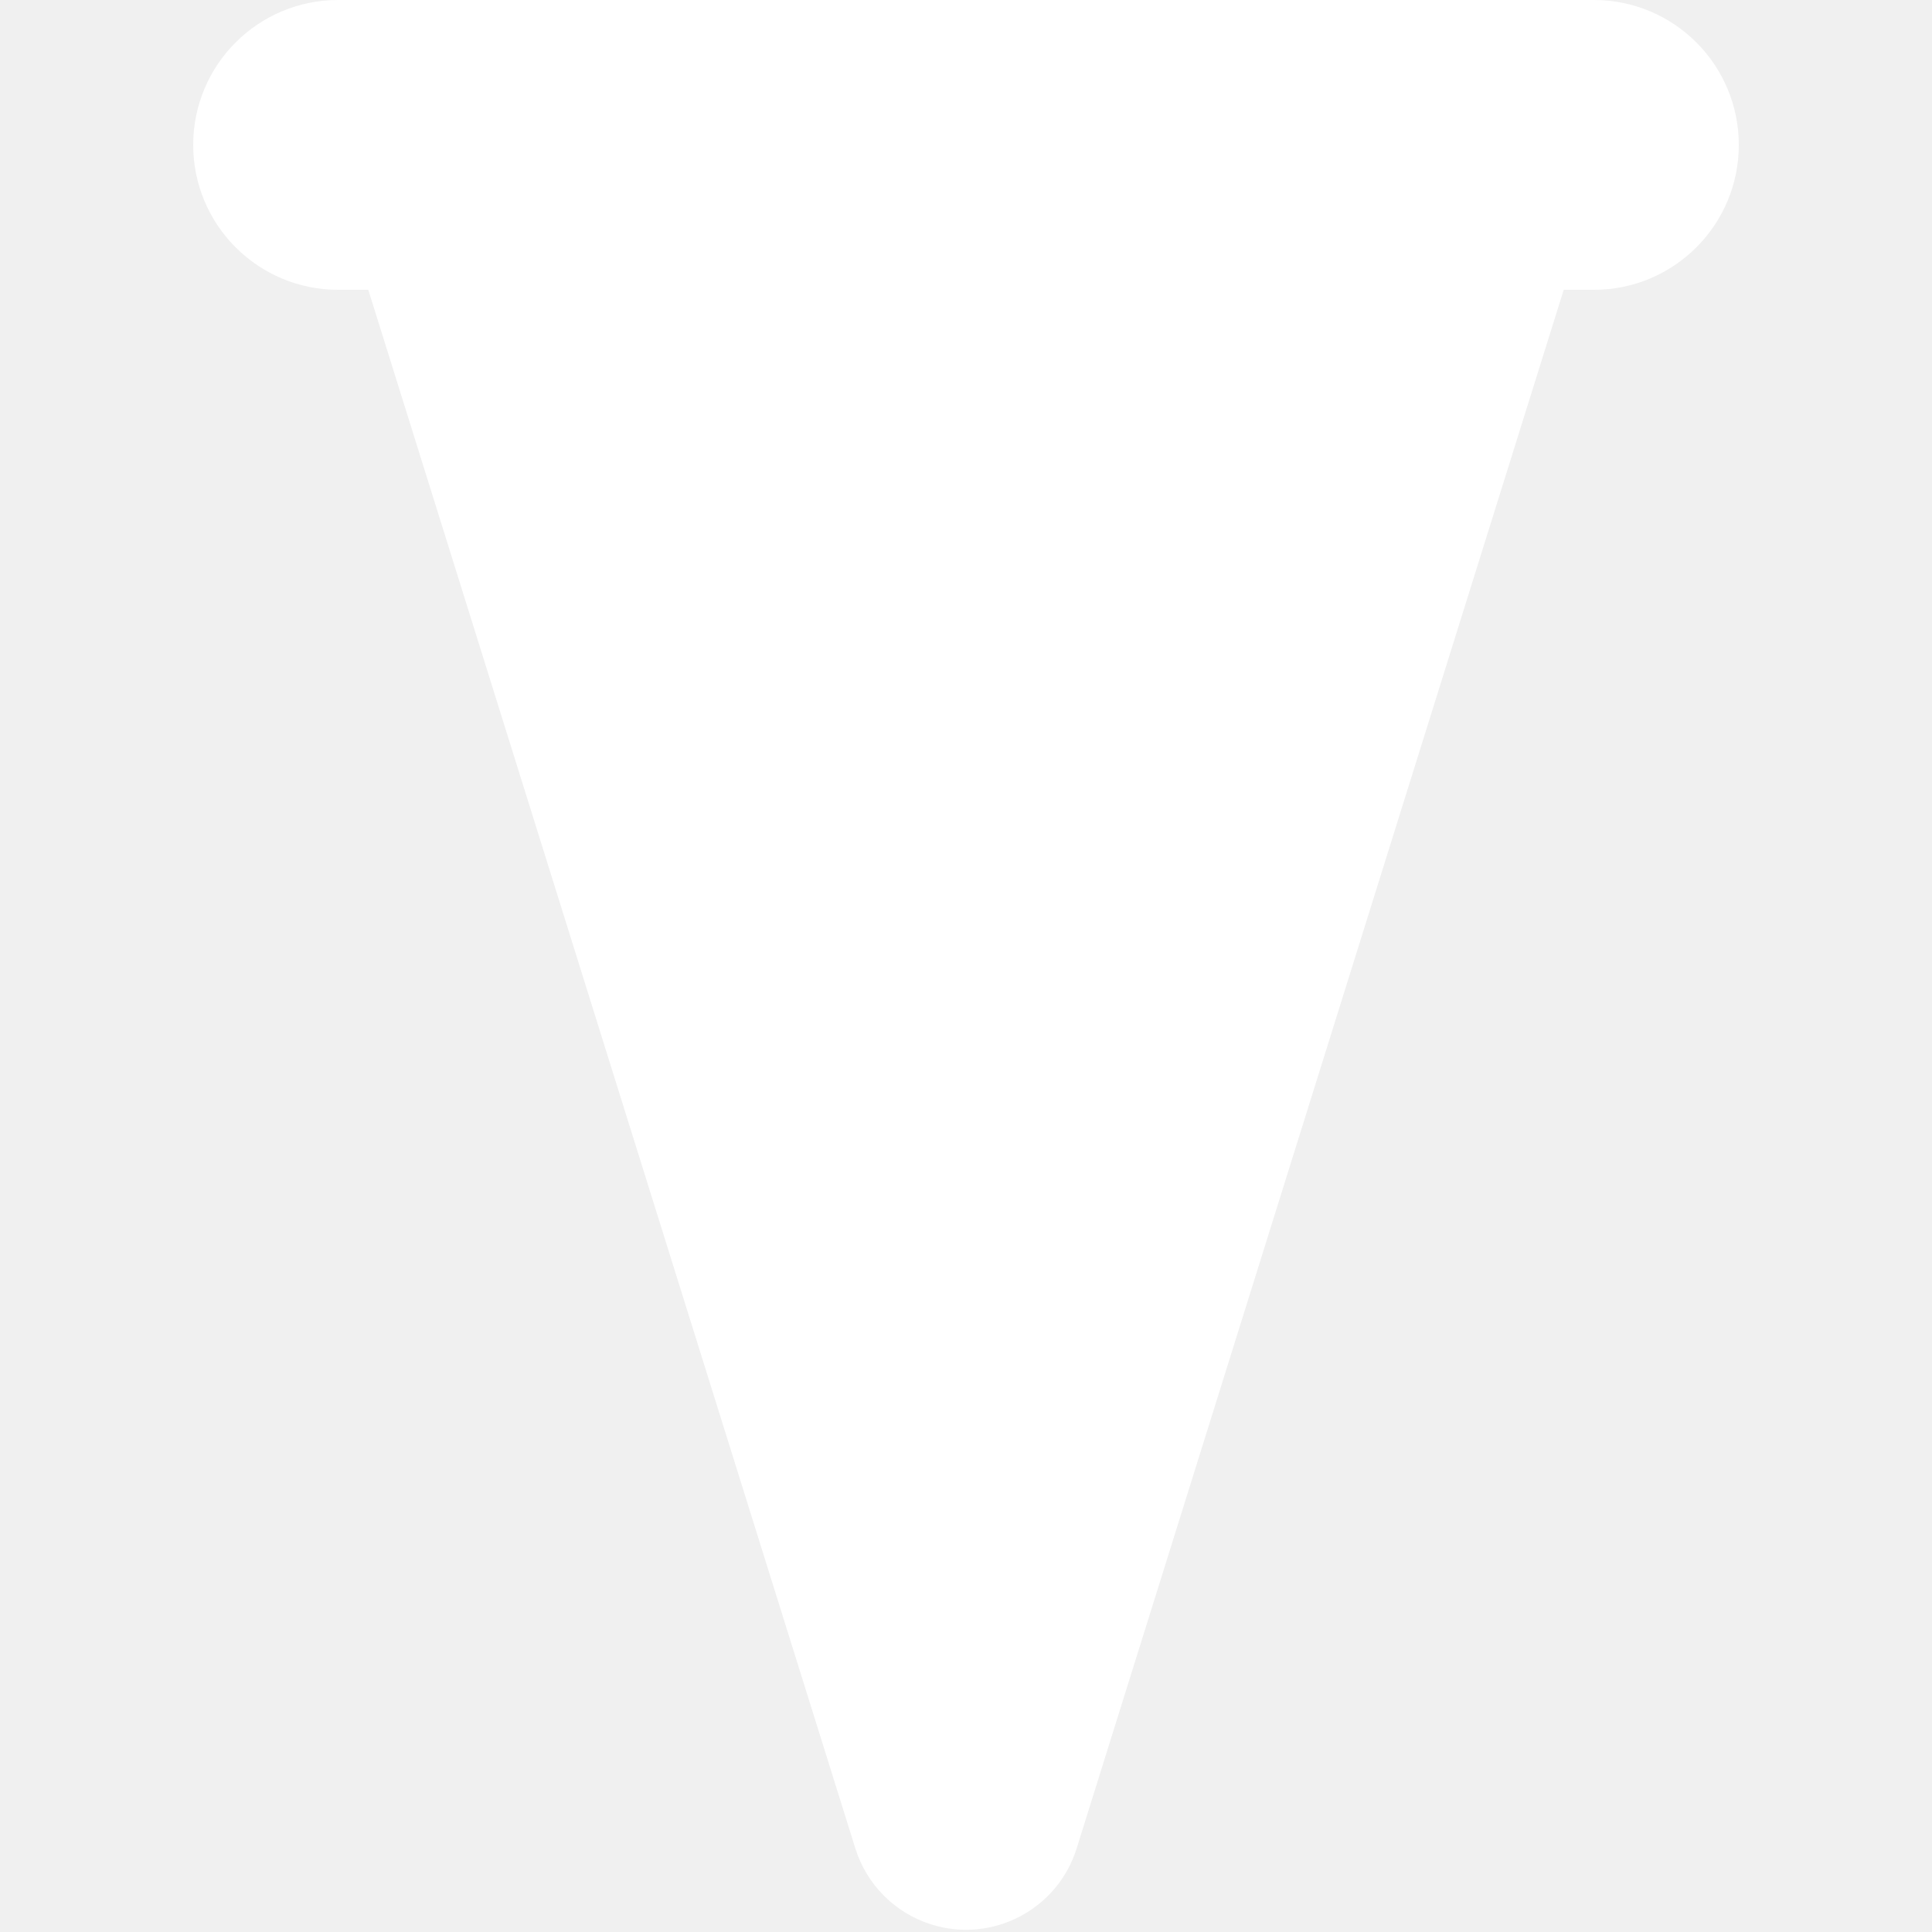
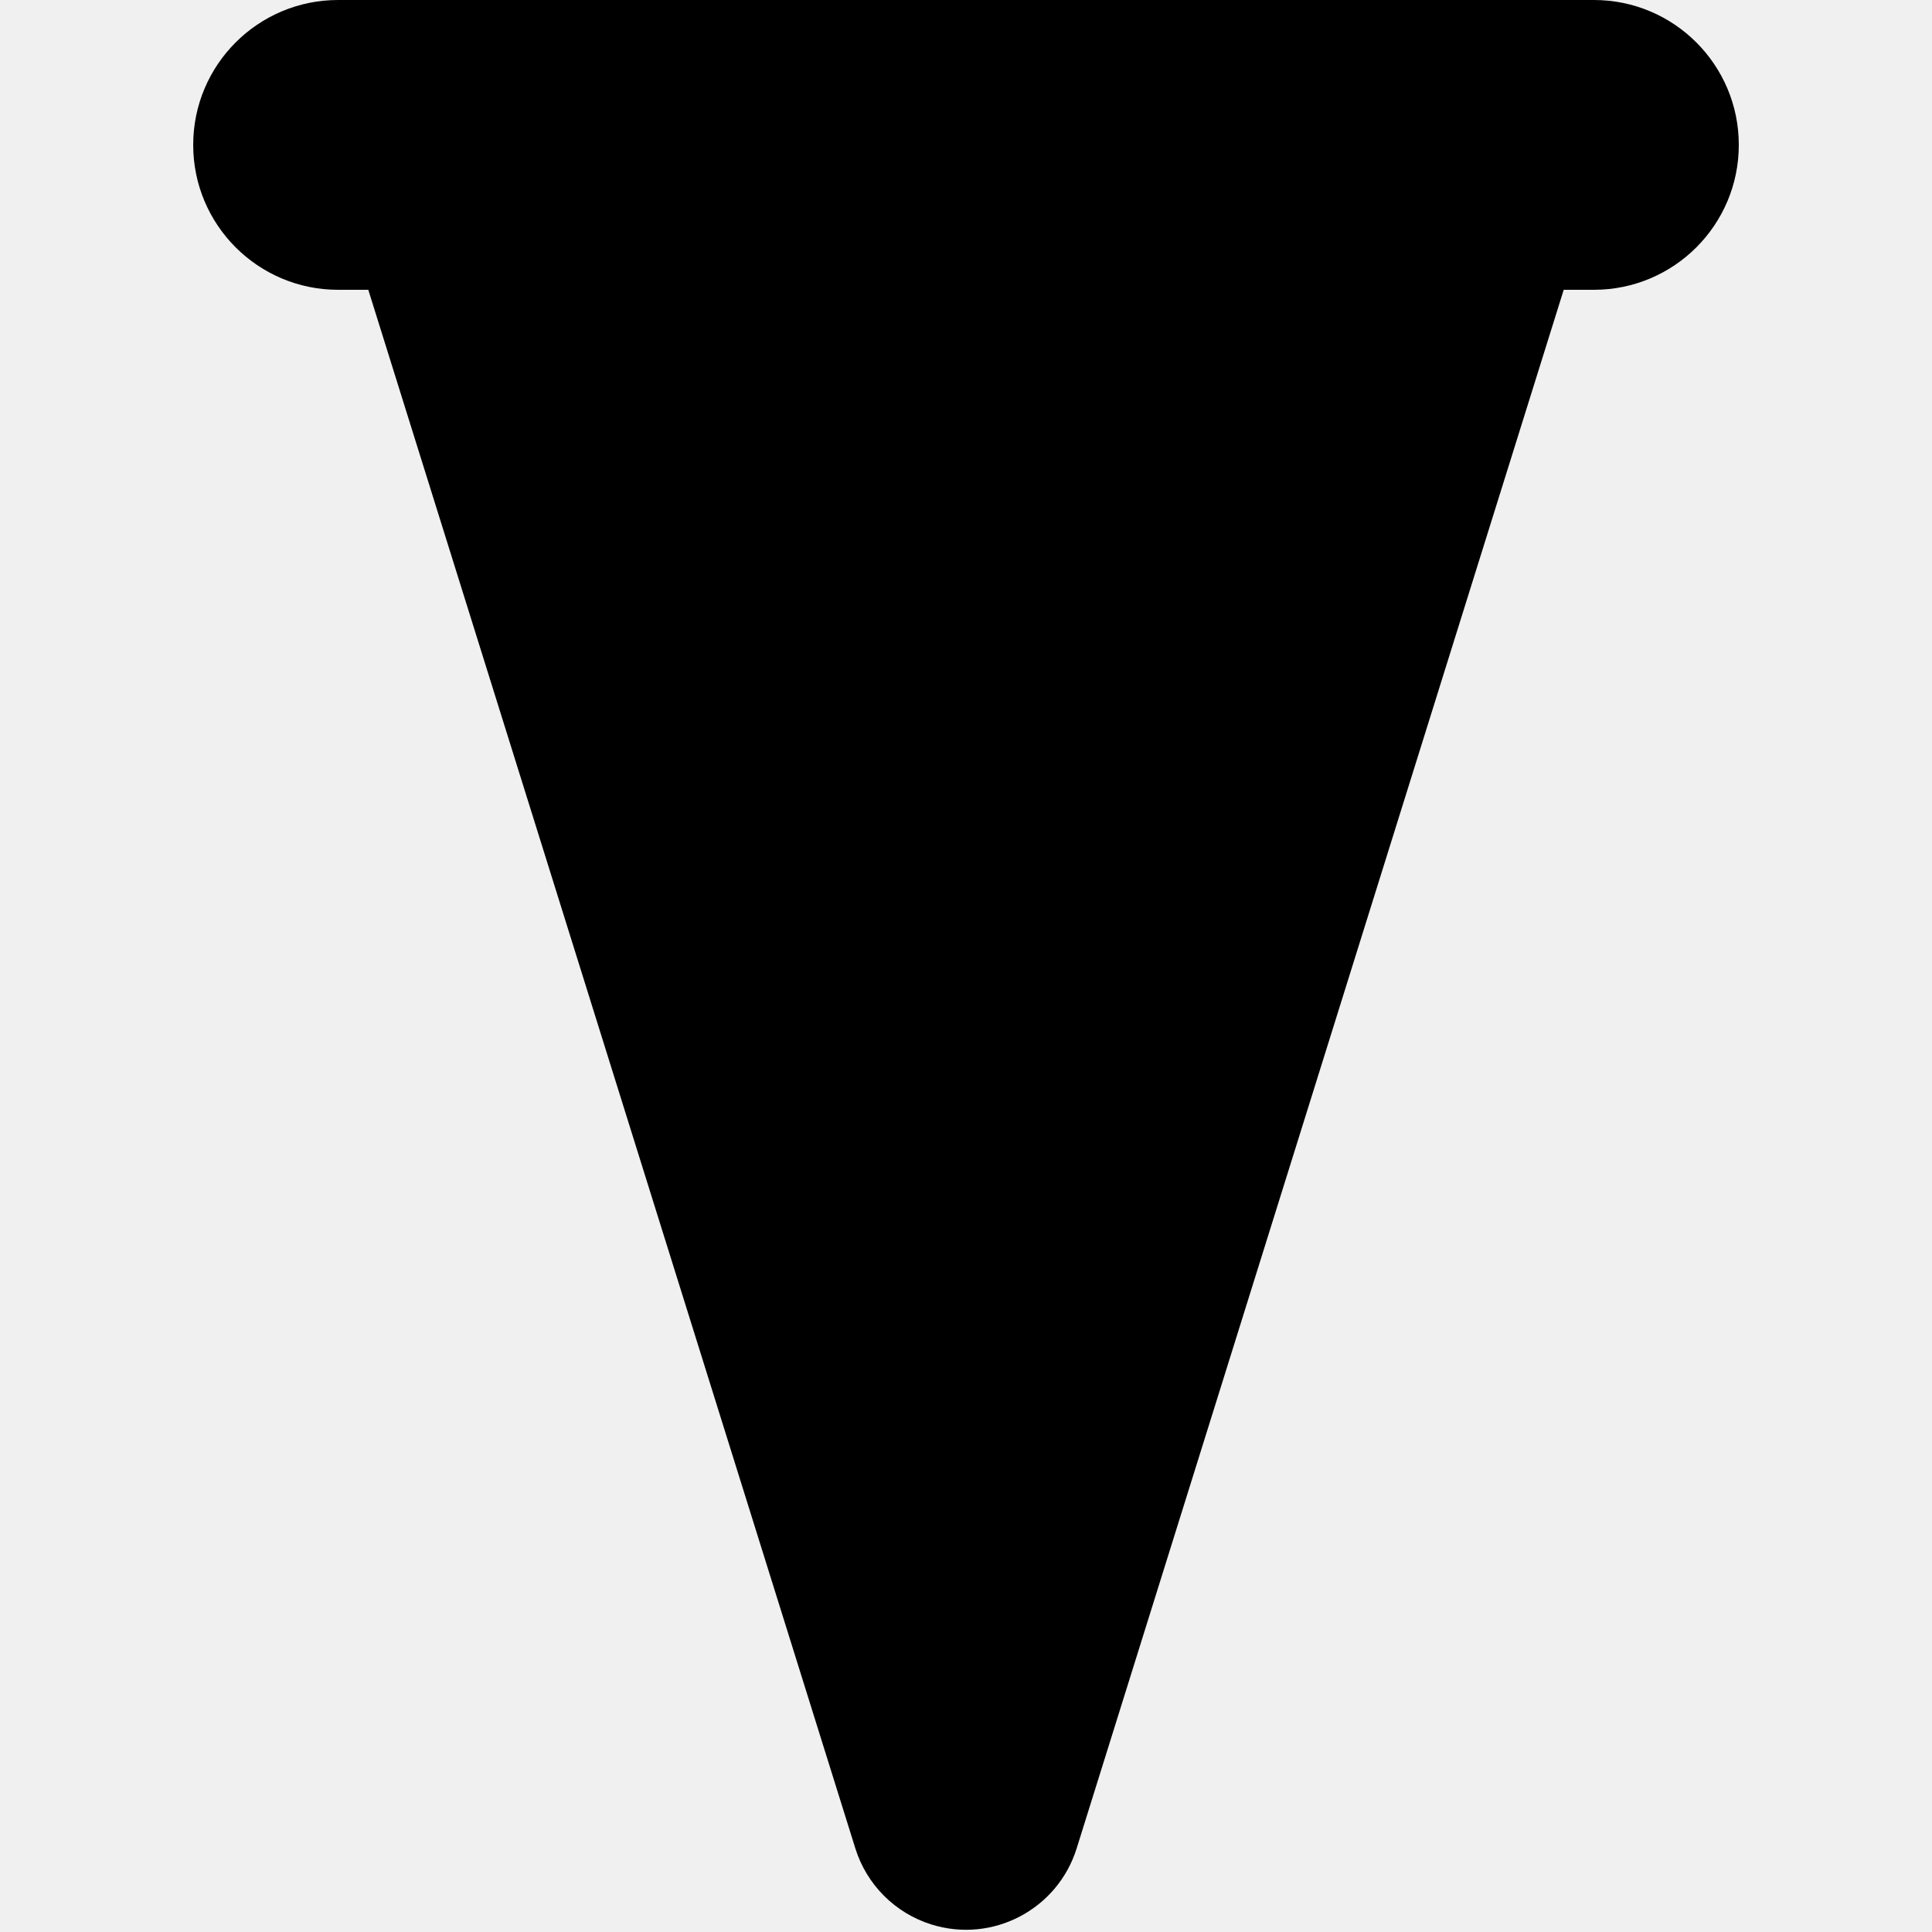
<svg xmlns="http://www.w3.org/2000/svg" width="200" height="200" viewBox="0 0 200 200">
-   <path fill="#FFF" fill-rule="evenodd" d="M165 0c8.284 0 15 6.716 15 15 0 8.284-6.716 15-15 15h-3.125l-50.421 161.348c-1.977 6.326-8.708 9.851-15.033 7.874a12 12 0 01-7.875-7.874L38.125 30H35c-8.284 0-15-6.716-15-15 0-8.284 6.716-15 15-15h130z" />
+   <path fill="#000" fill-rule="evenodd" d="M165 0c8.284 0 15 6.716 15 15 0 8.284-6.716 15-15 15h-3.125l-50.421 161.348c-1.977 6.326-8.708 9.851-15.033 7.874a12 12 0 01-7.875-7.874L38.125 30H35c-8.284 0-15-6.716-15-15 0-8.284 6.716-15 15-15h130z" />
</svg>
